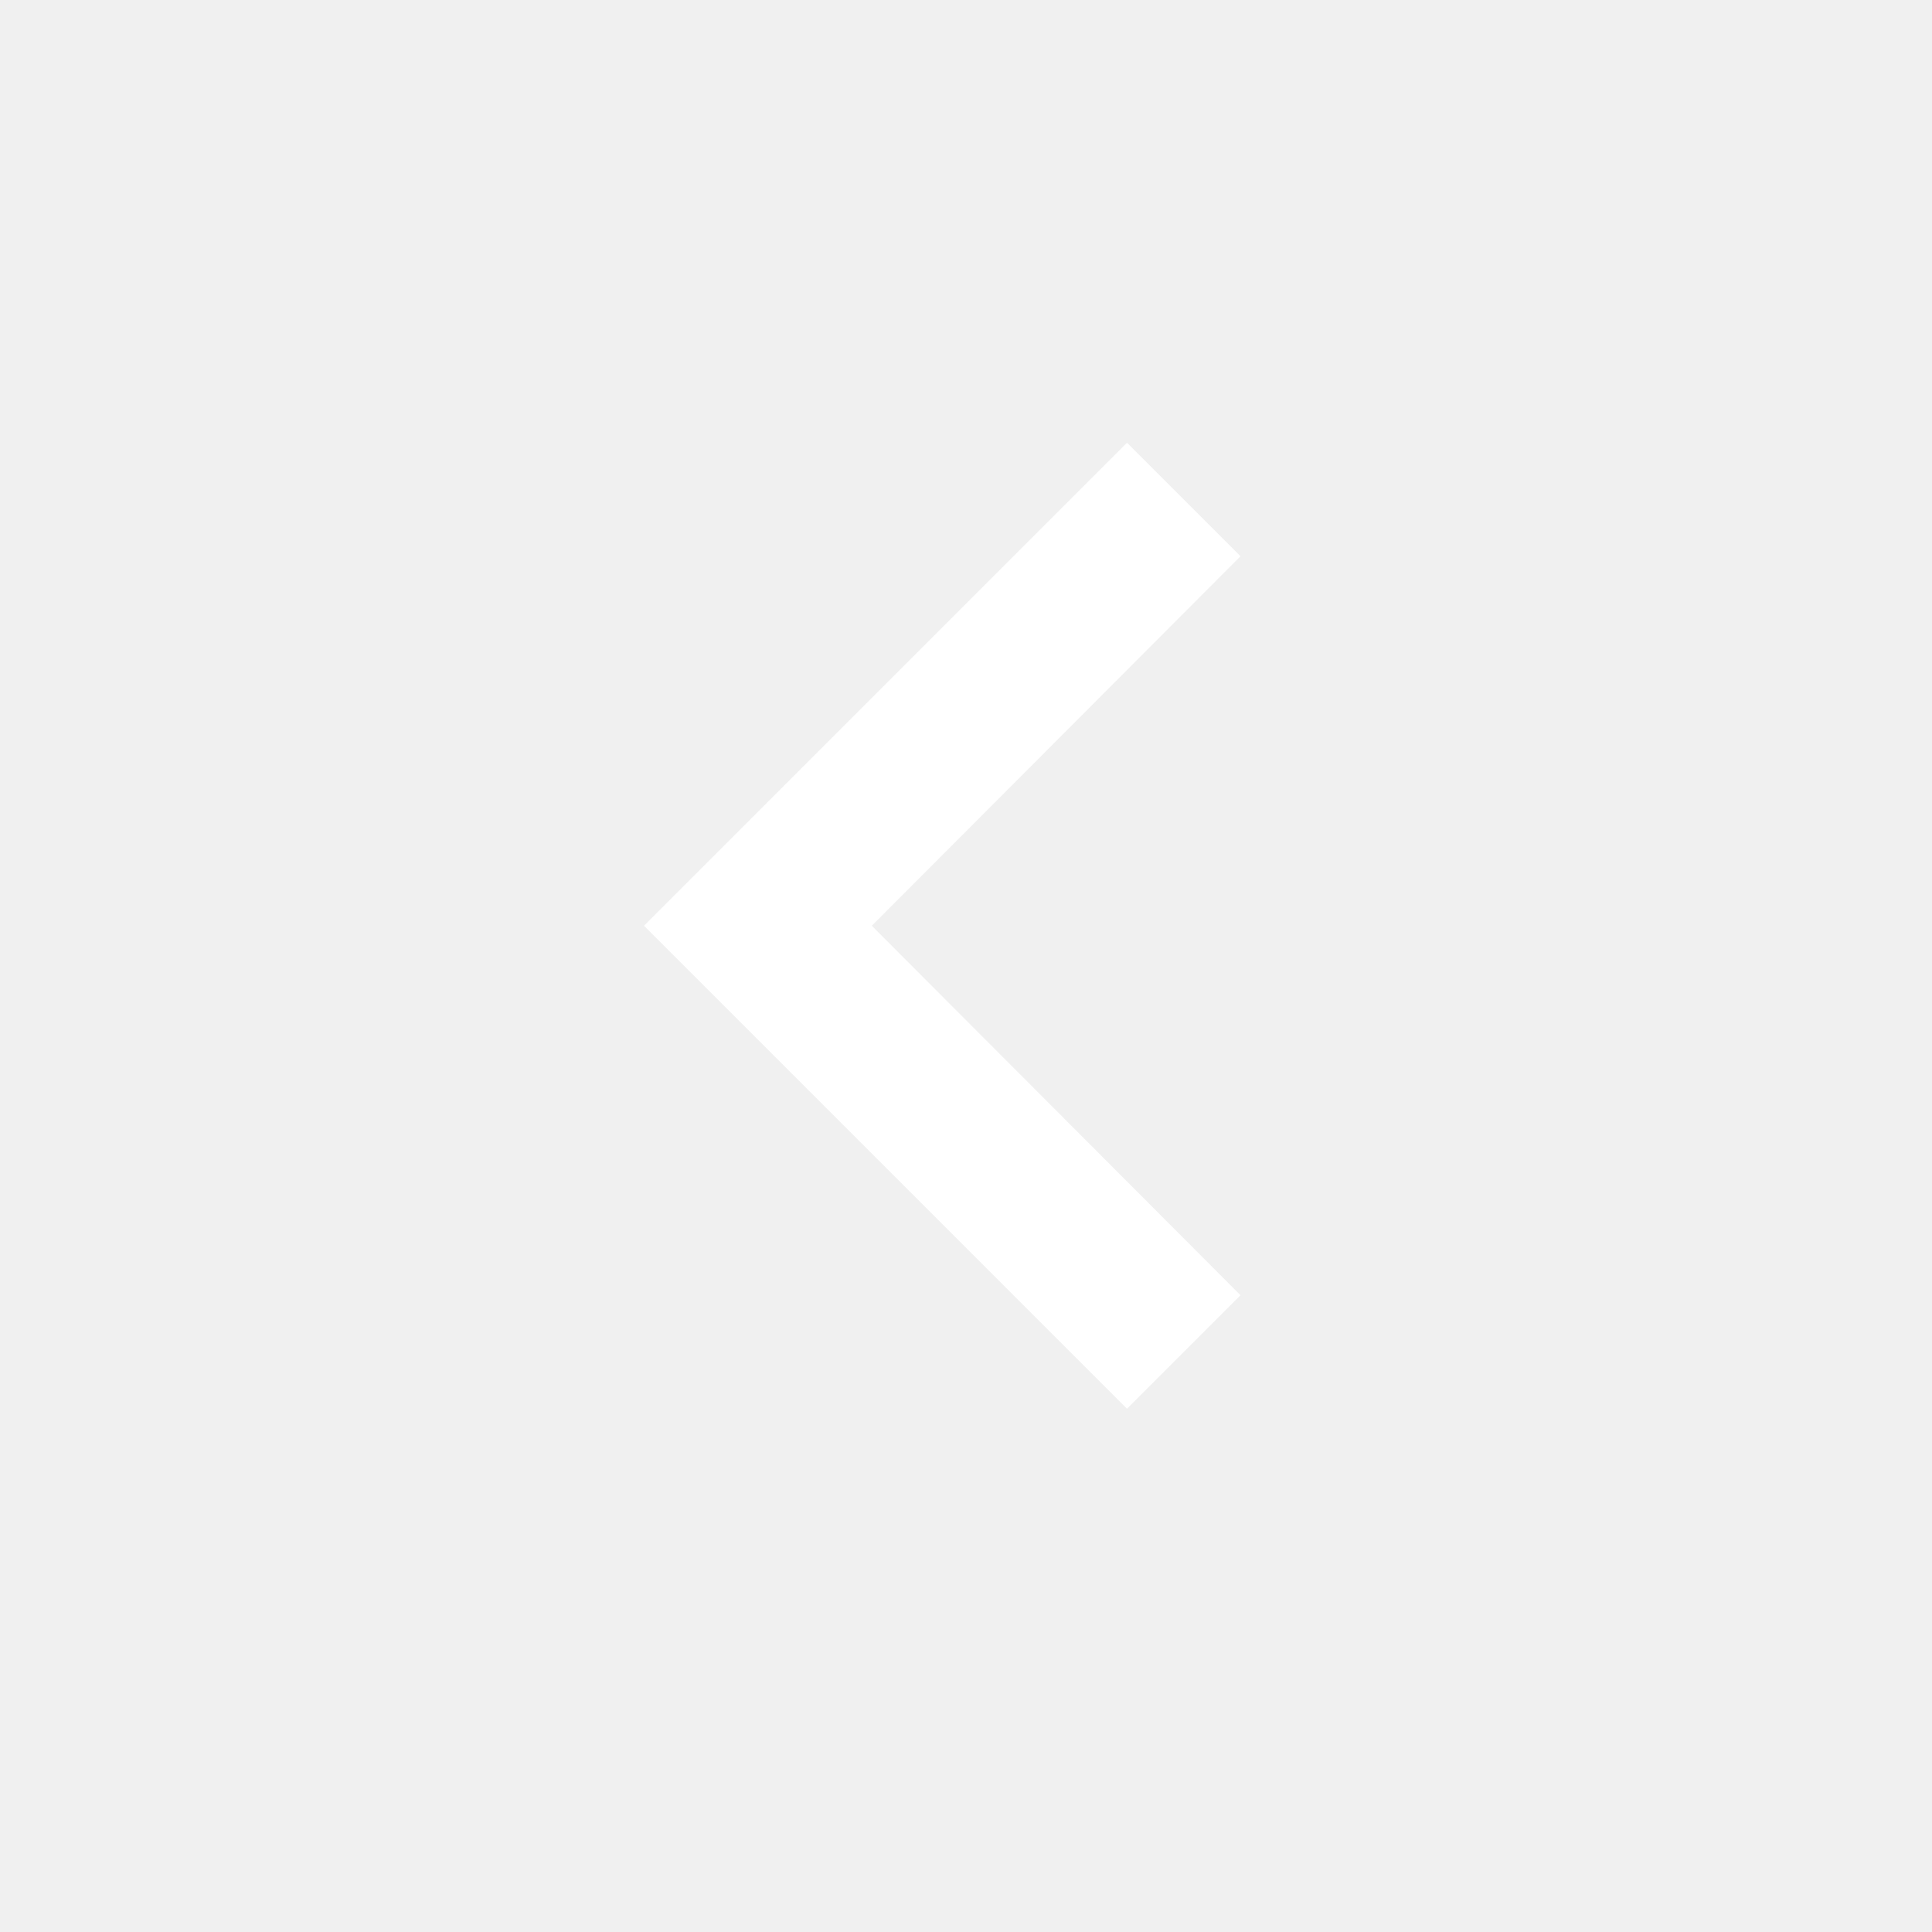
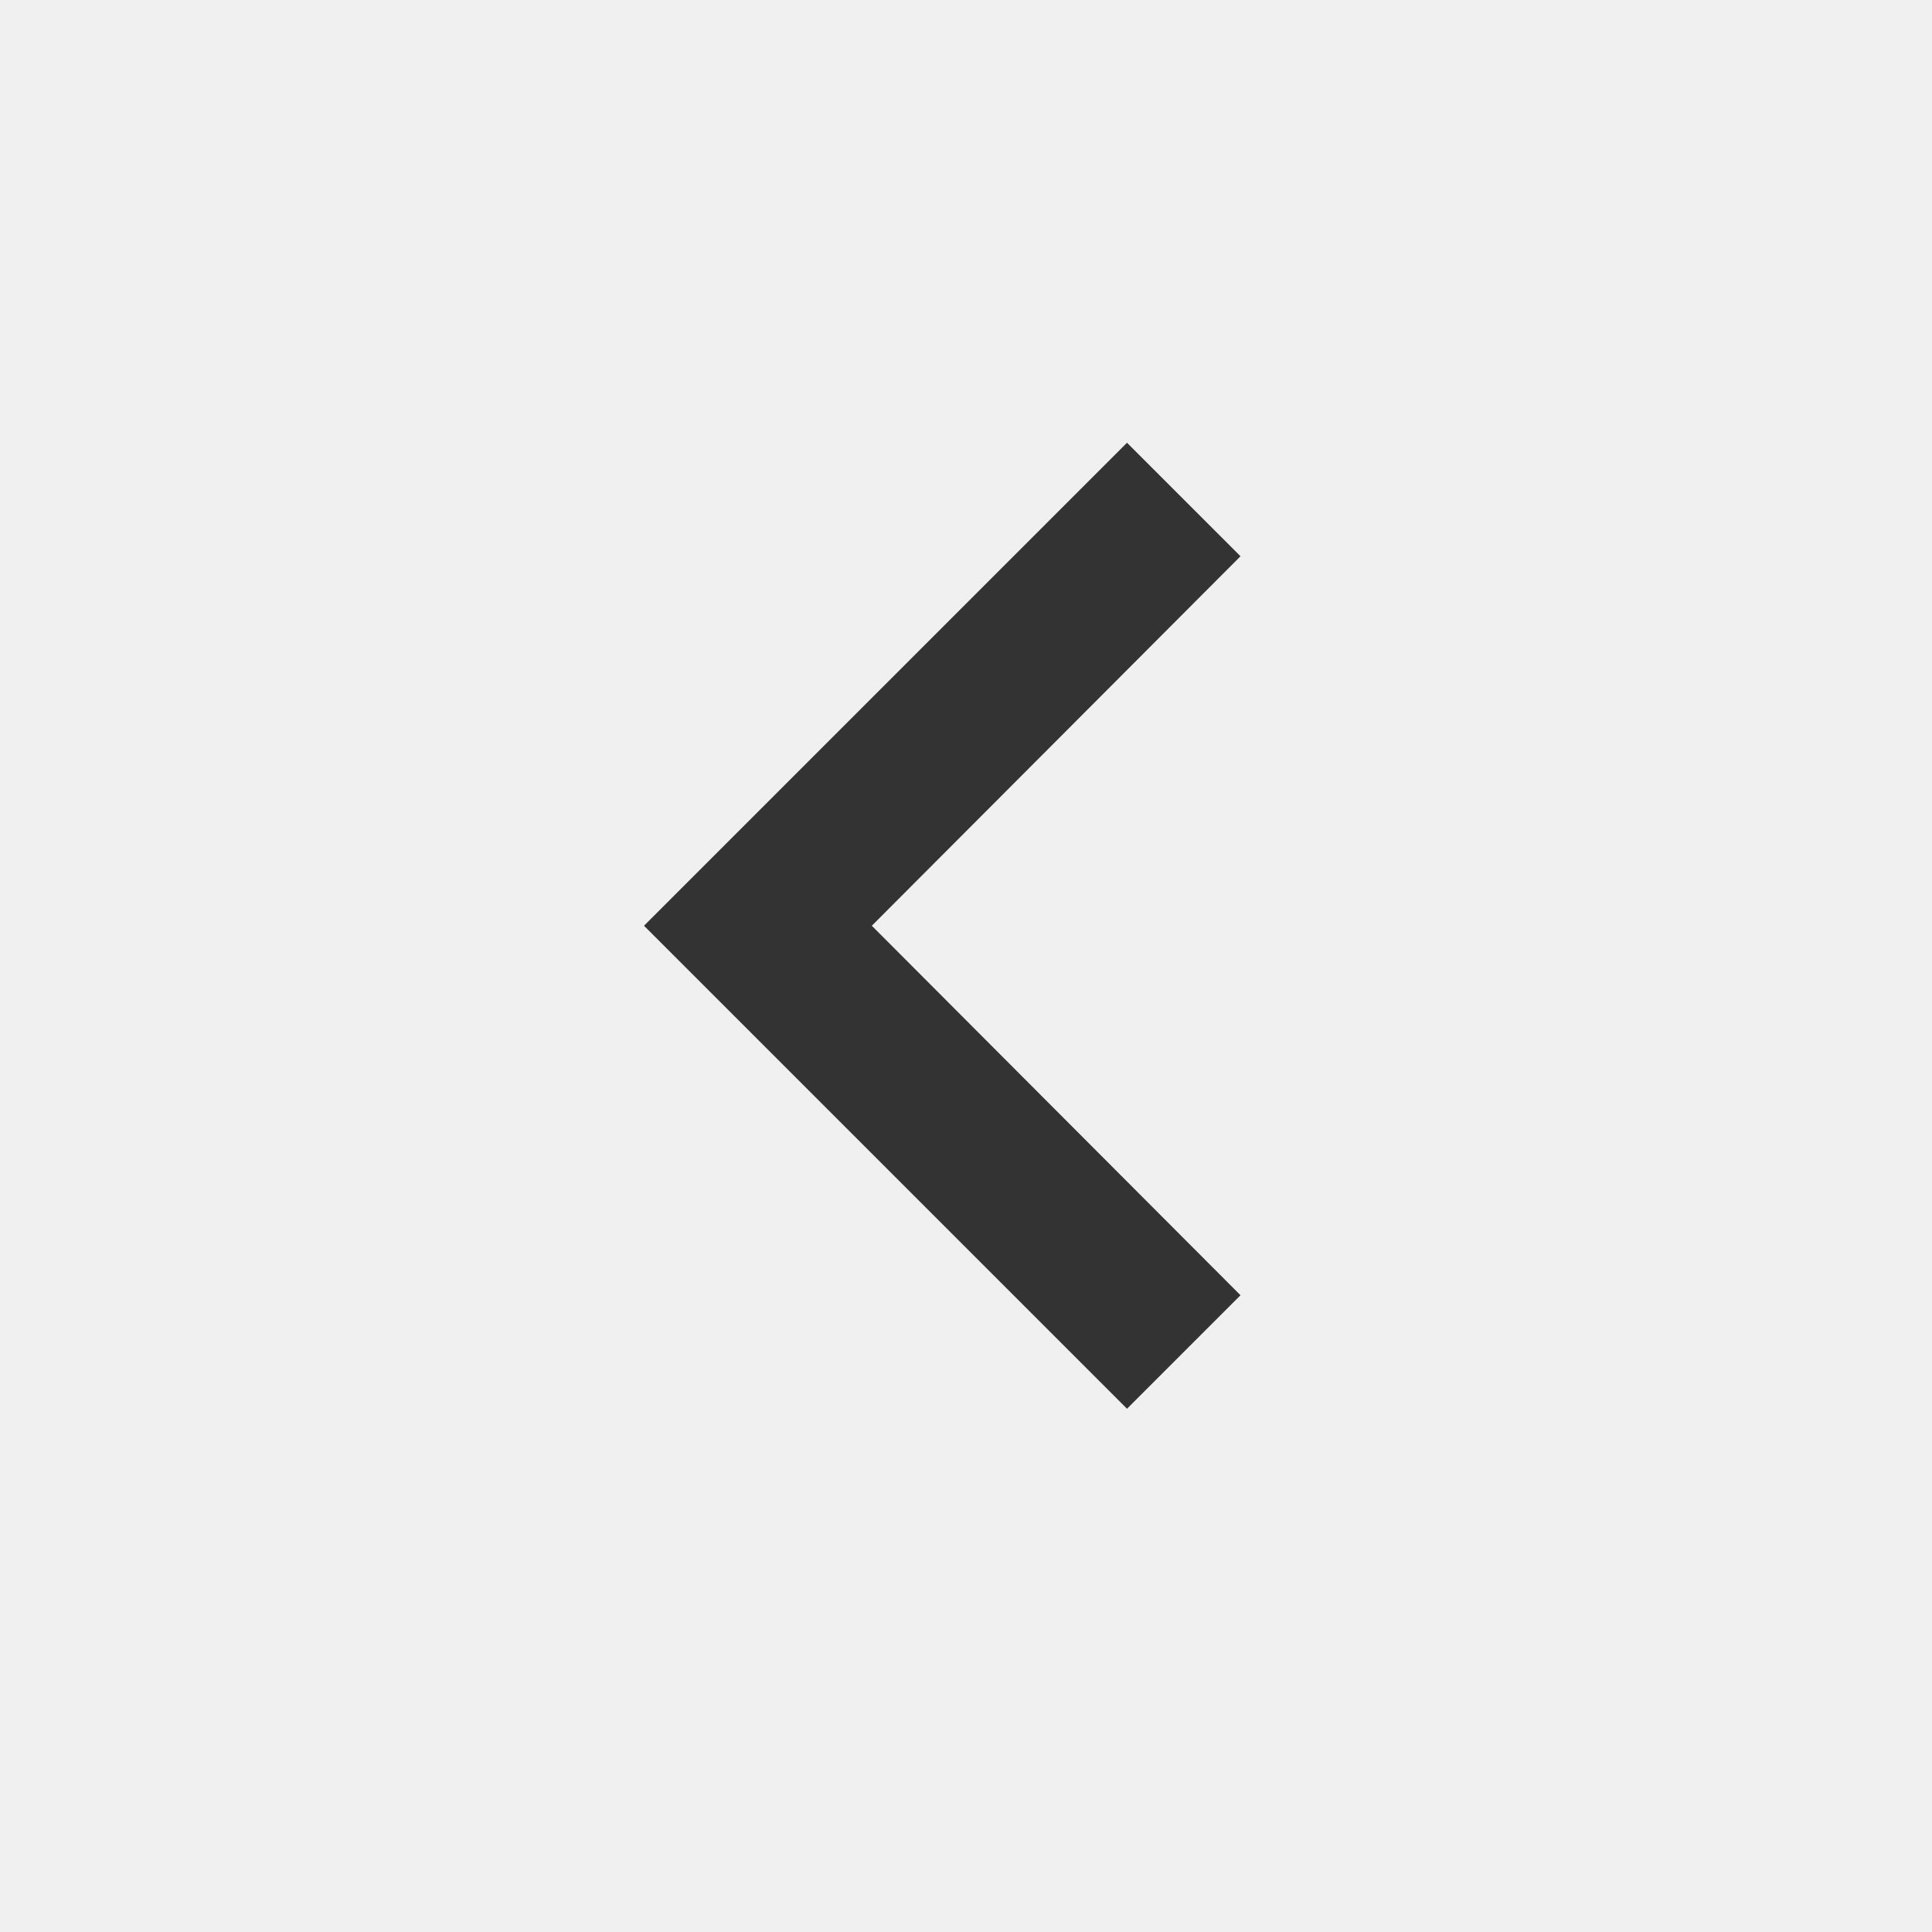
- <svg xmlns="http://www.w3.org/2000/svg" fill="#FFFFFF" height="36" viewBox="0 0 24 24" width="36">
+ <svg xmlns="http://www.w3.org/2000/svg" fill="#333" height="36" viewBox="0 0 24 24" width="36">
  <path d="M15.41 16.09l-4.58-4.59 4.58-4.59L14 5.5l-6 6 6 6z" />
  <path d="M0-.5h24v24H0z" fill="none" />
</svg>
